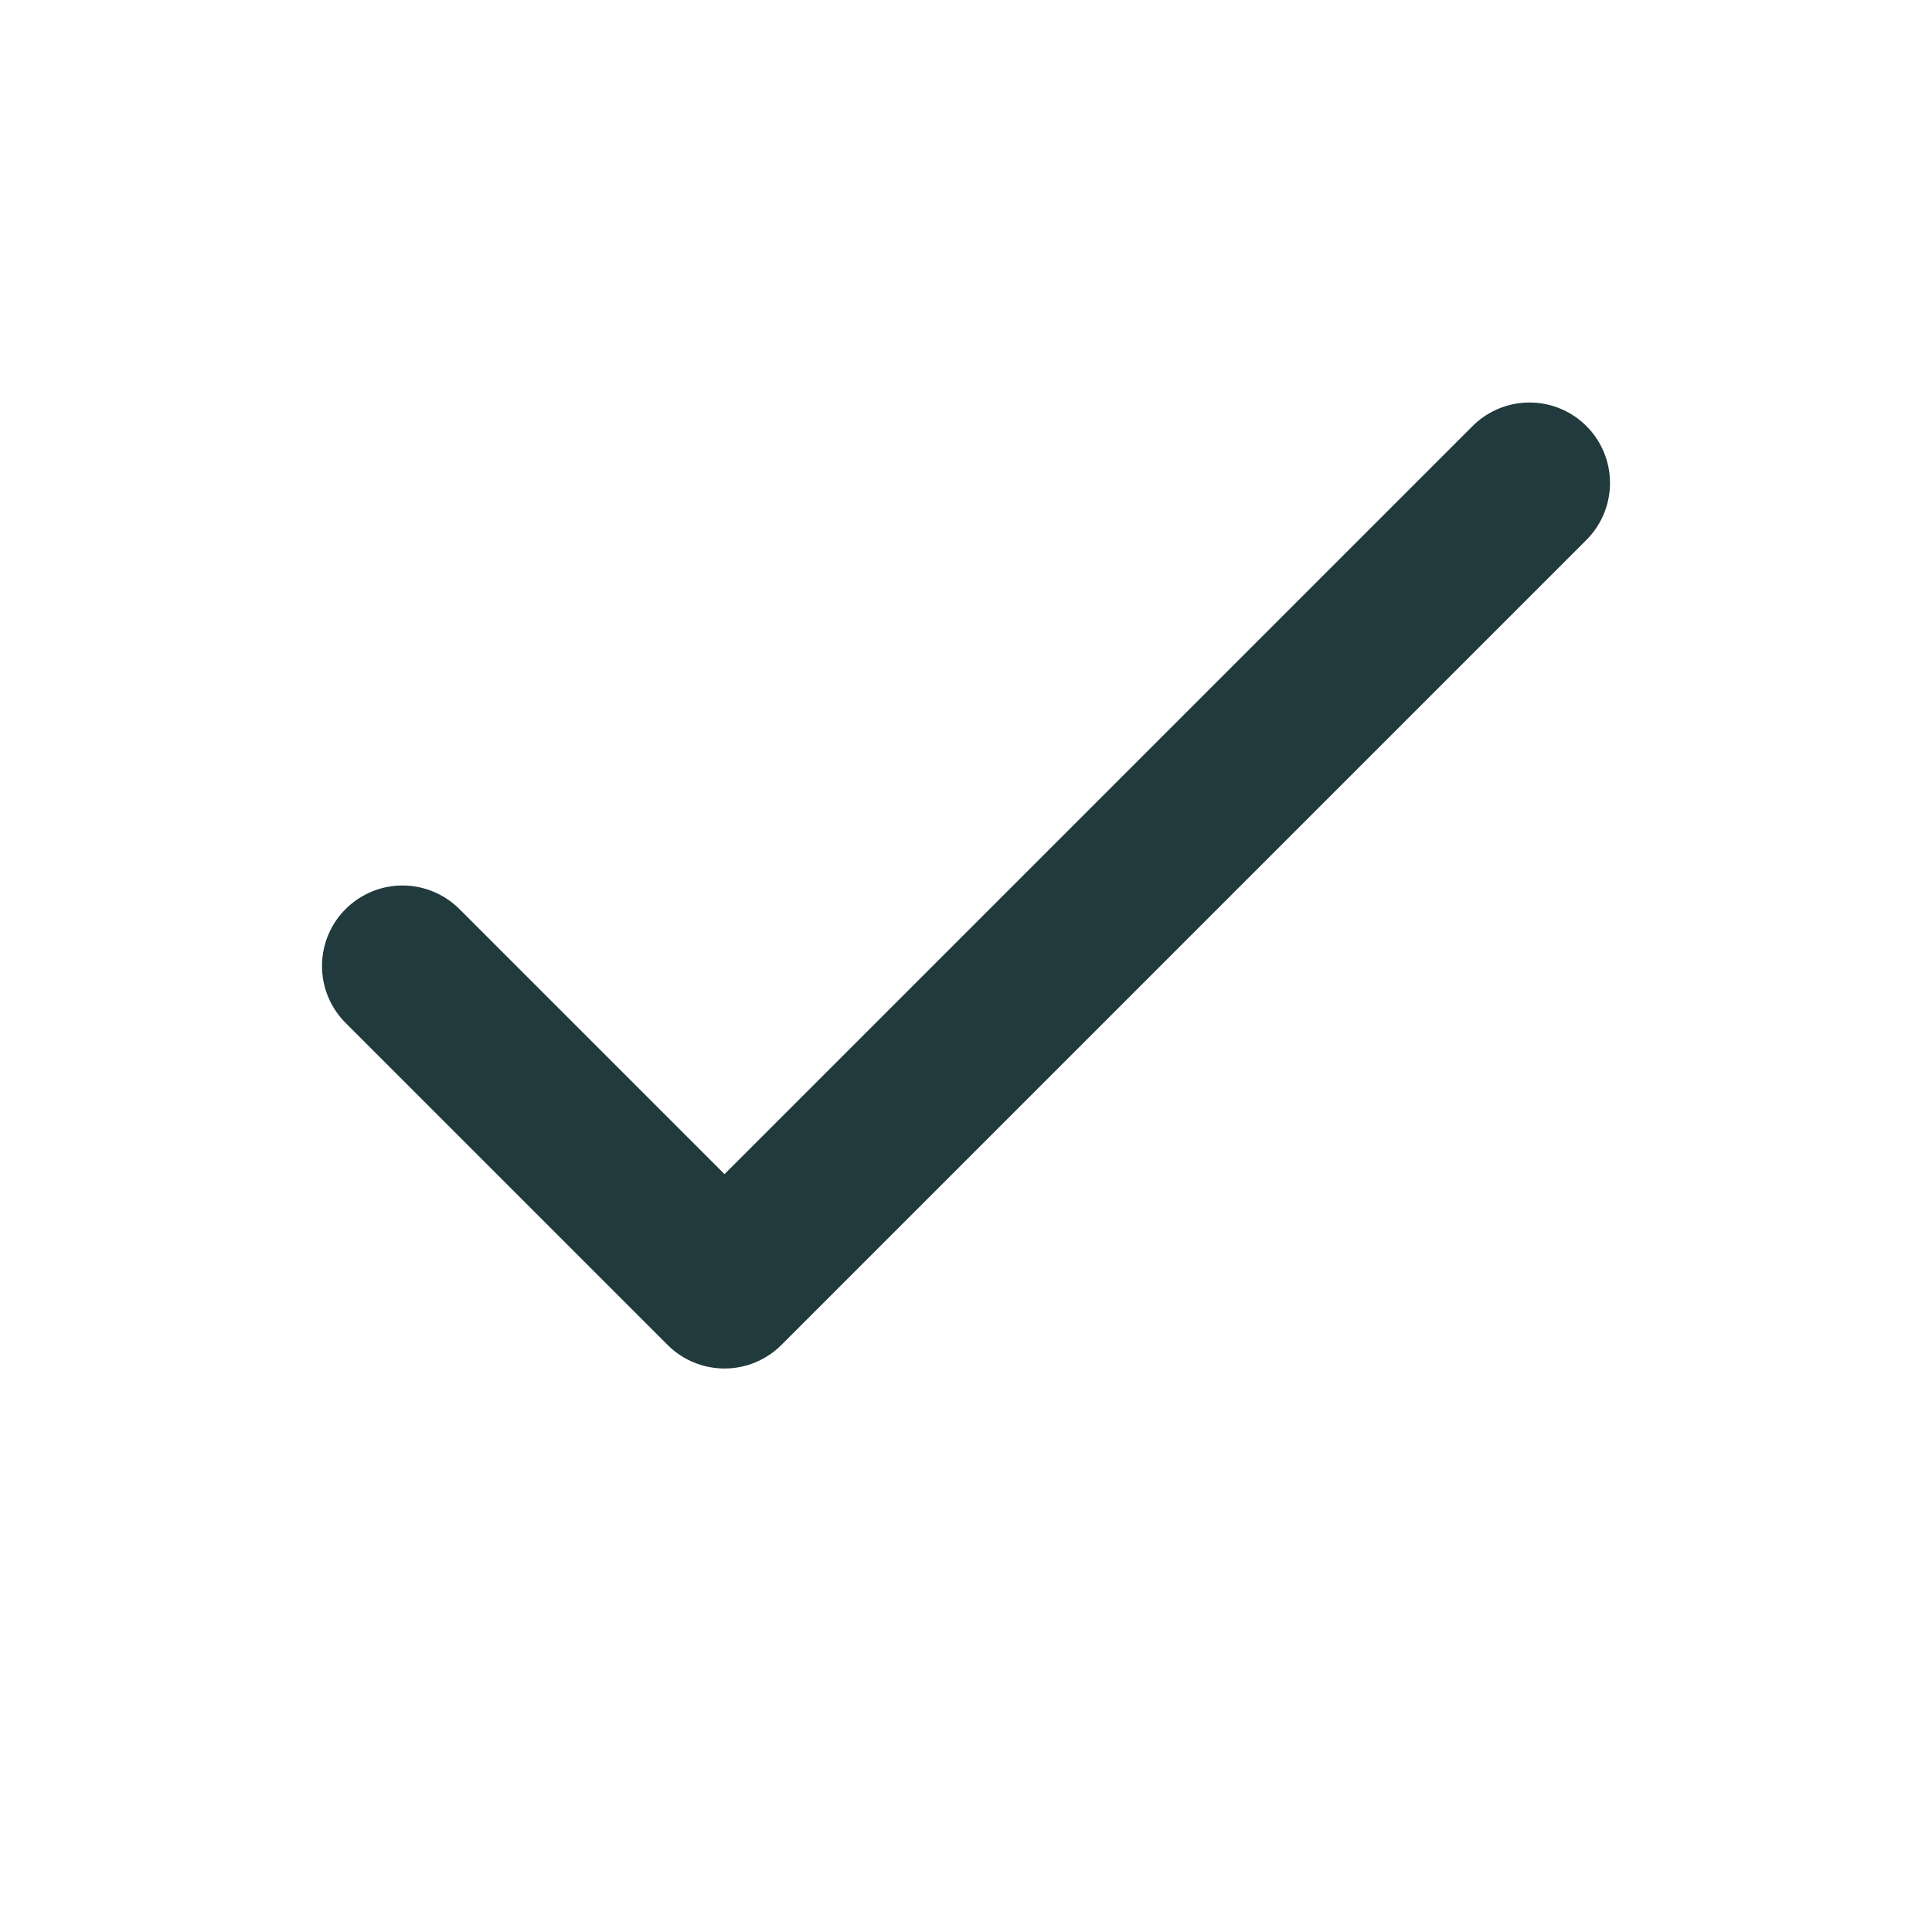
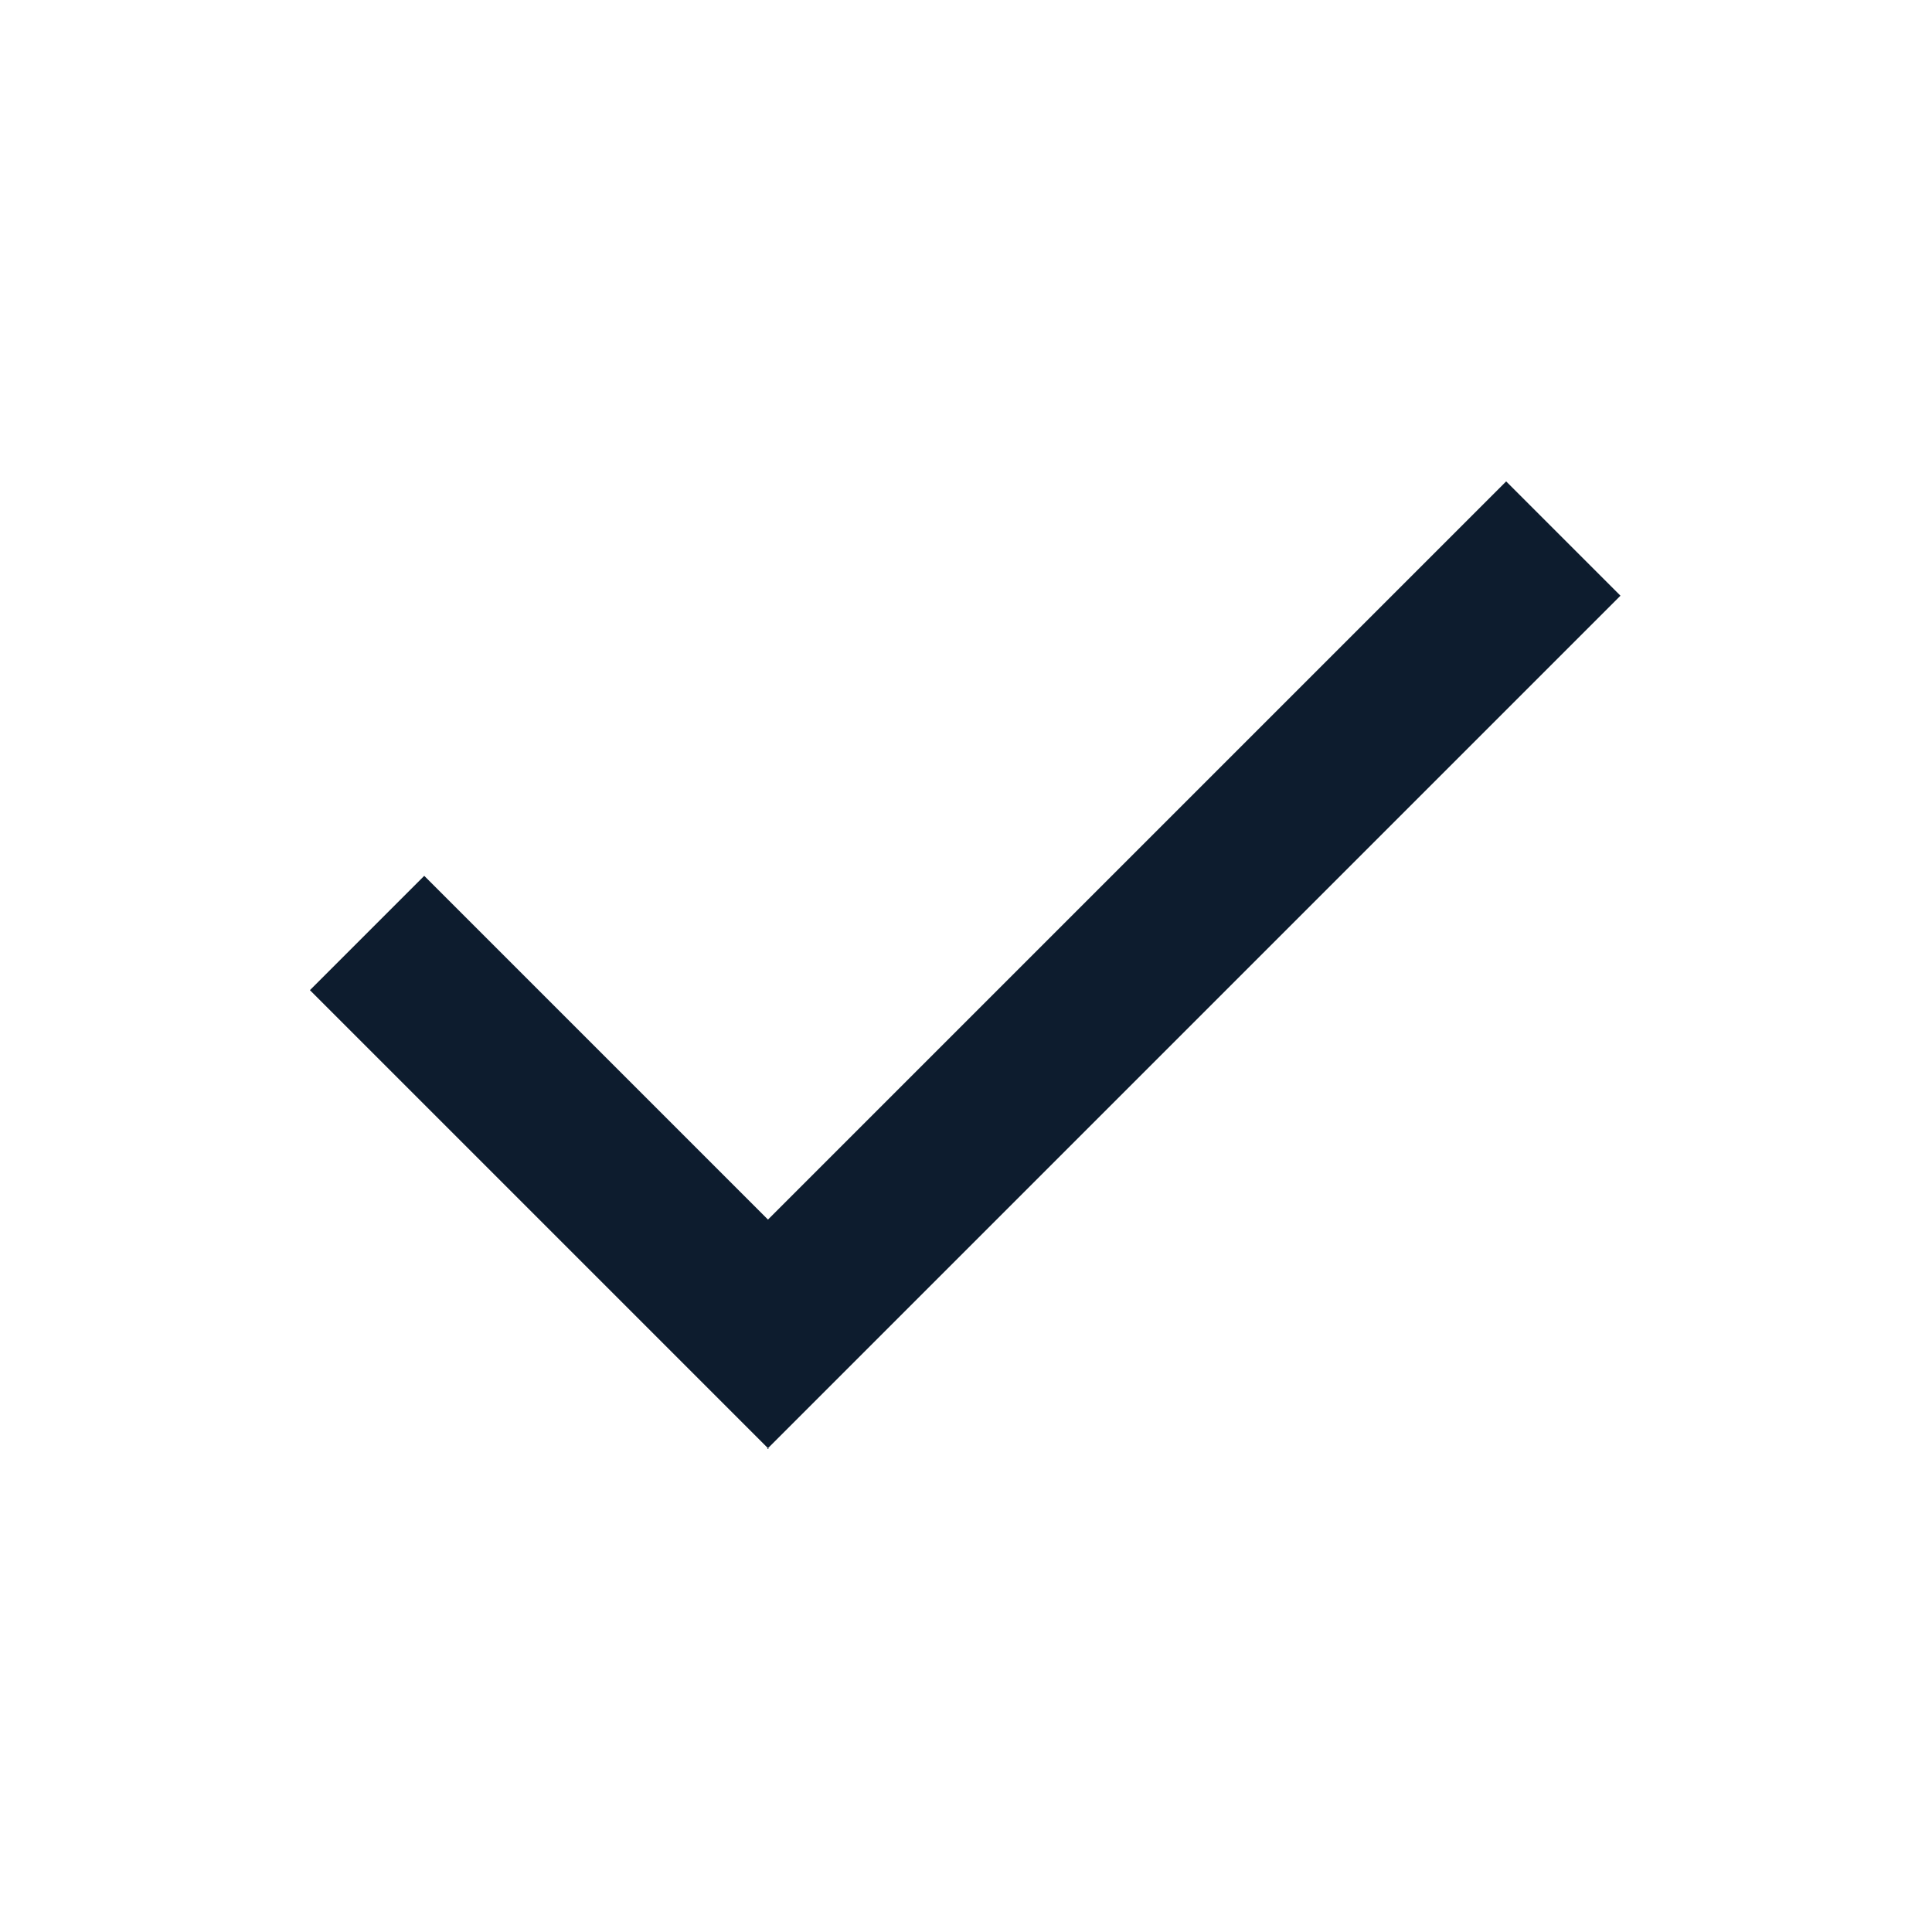
<svg xmlns="http://www.w3.org/2000/svg" viewBox="0 0 24 24" width="24" height="24">
-   <path d="M 5 12 l 4 4 L 19 6" fill="none" stroke="#203A3E" stroke-width="2" stroke-linecap="round" stroke-linejoin="round" />
+   <path d="M 9.55 18 L 3.85 12.3 l 1.42 -1.42 l 4.27 4.27 l 9.17 -9.17 l 1.42 1.42 l -10.6 10.6 Z" fill="#0D1C2E" />
</svg>
